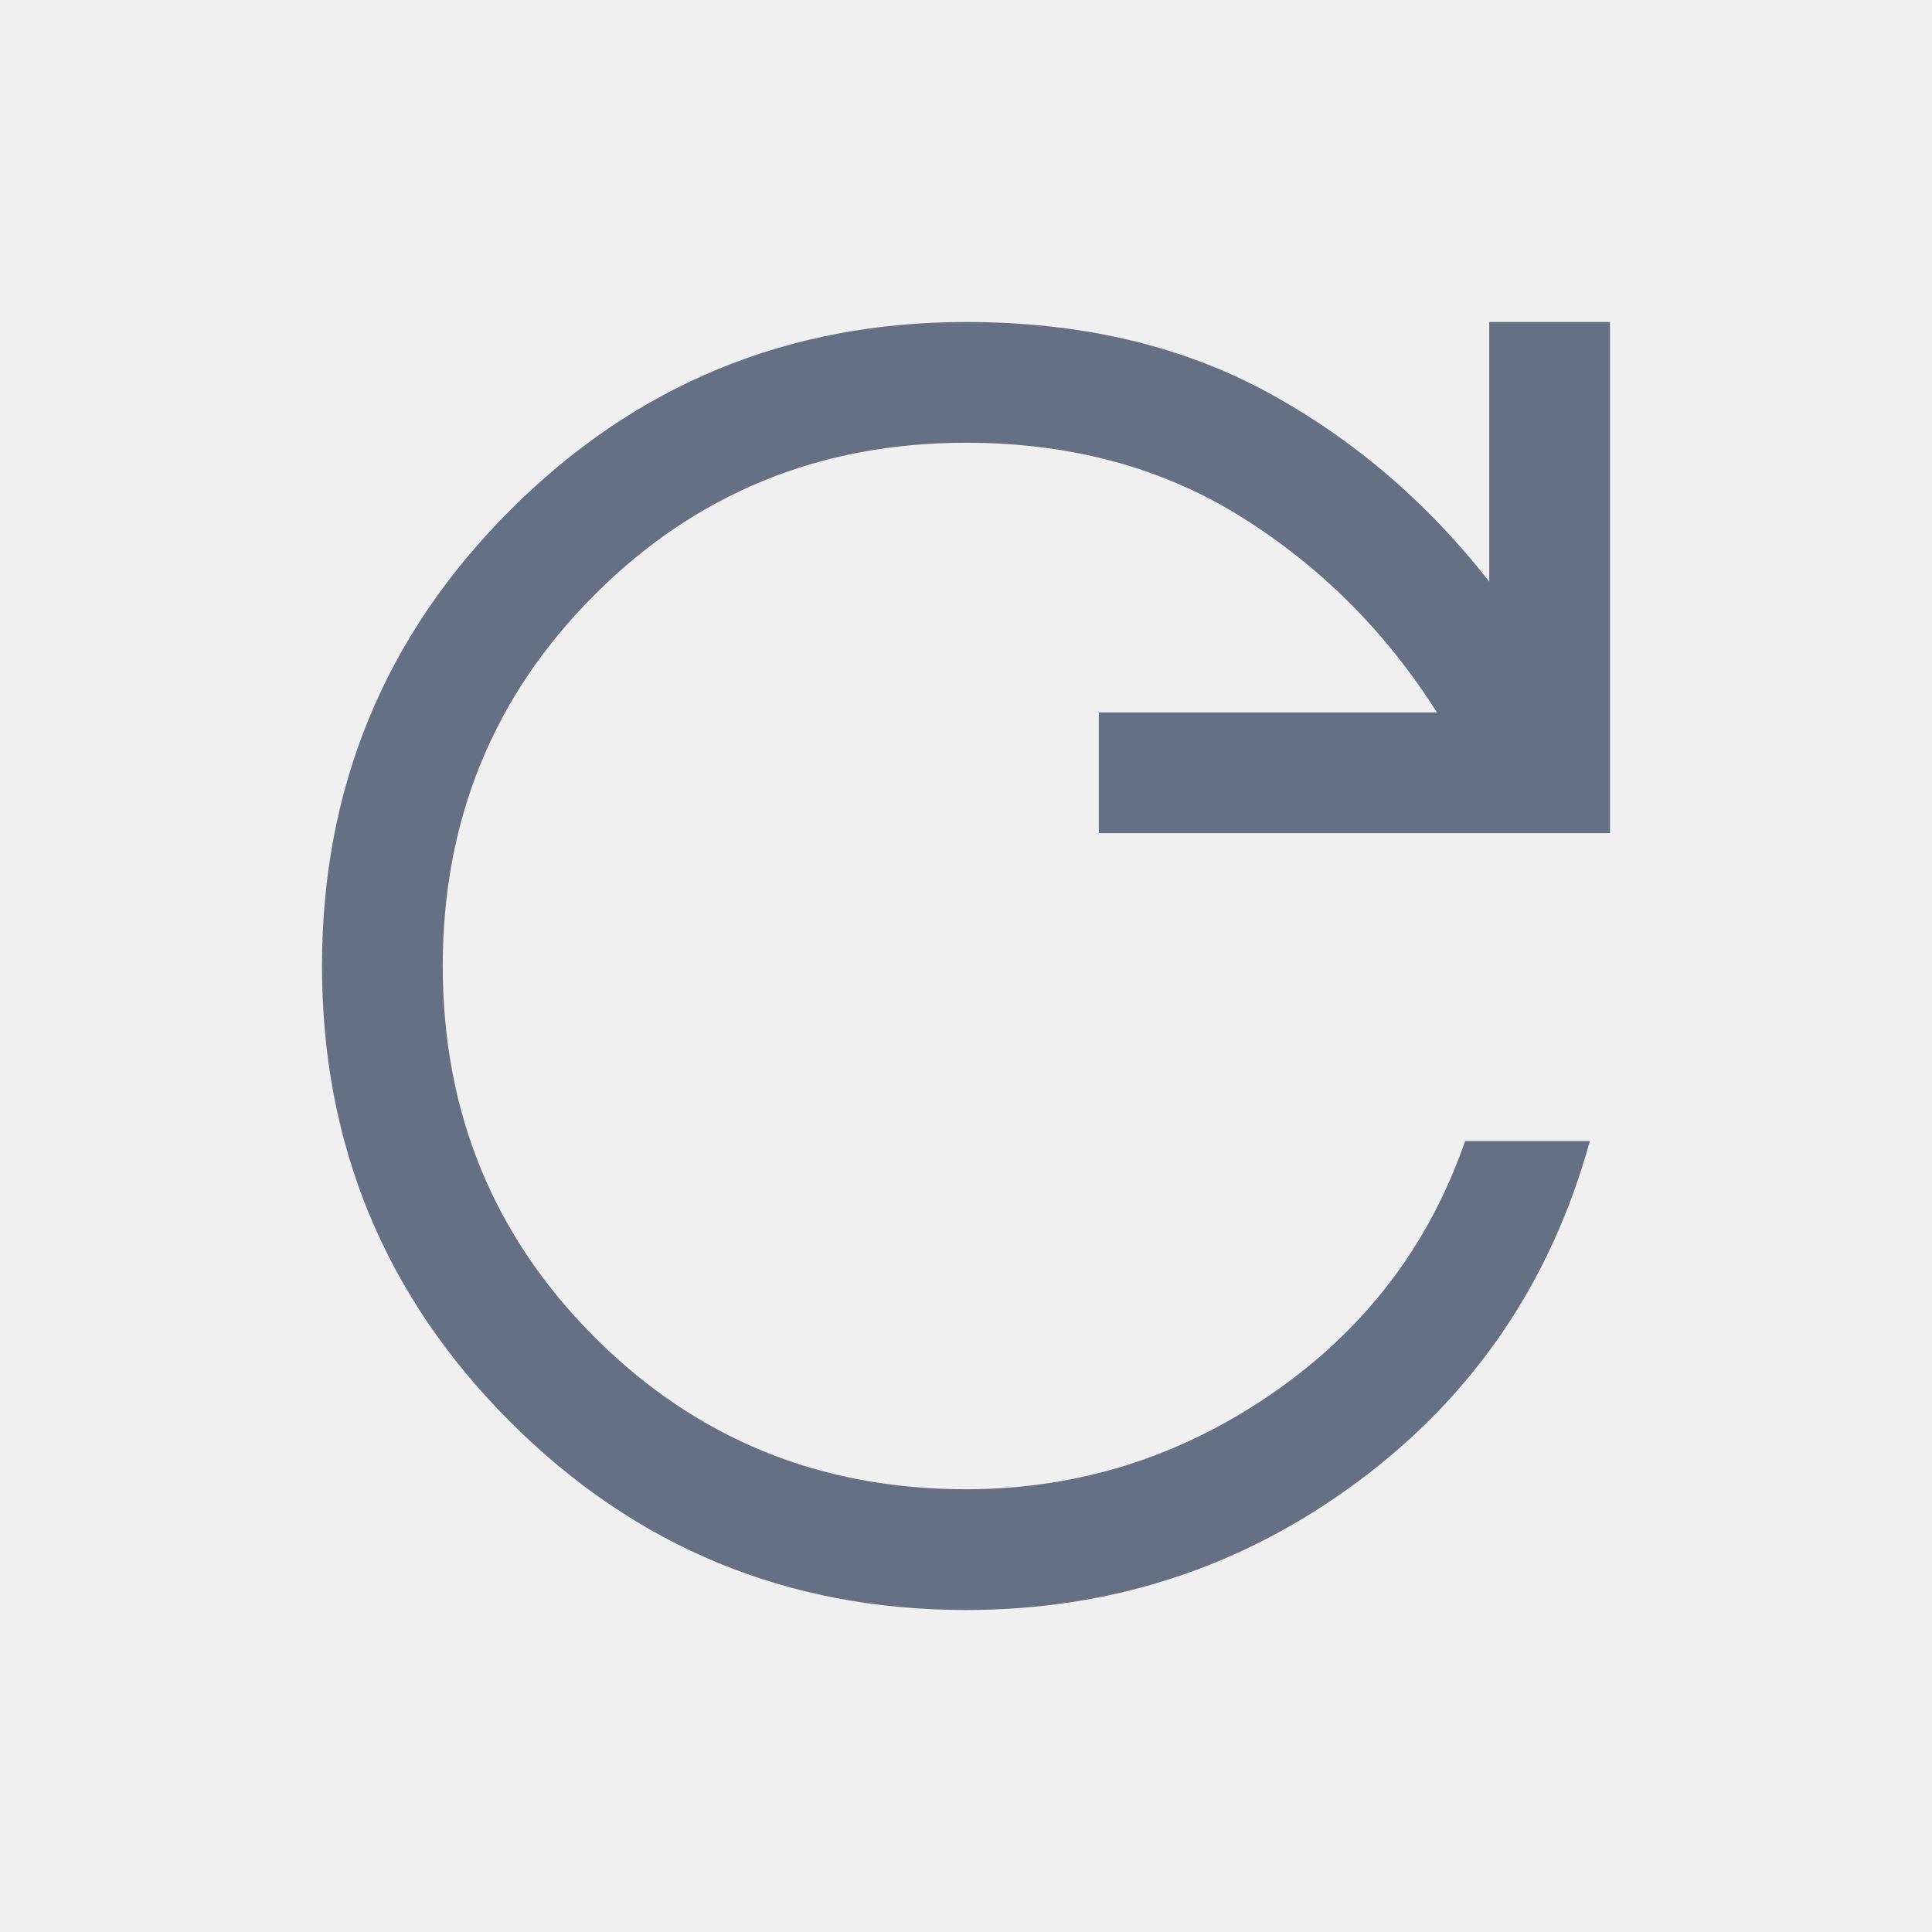
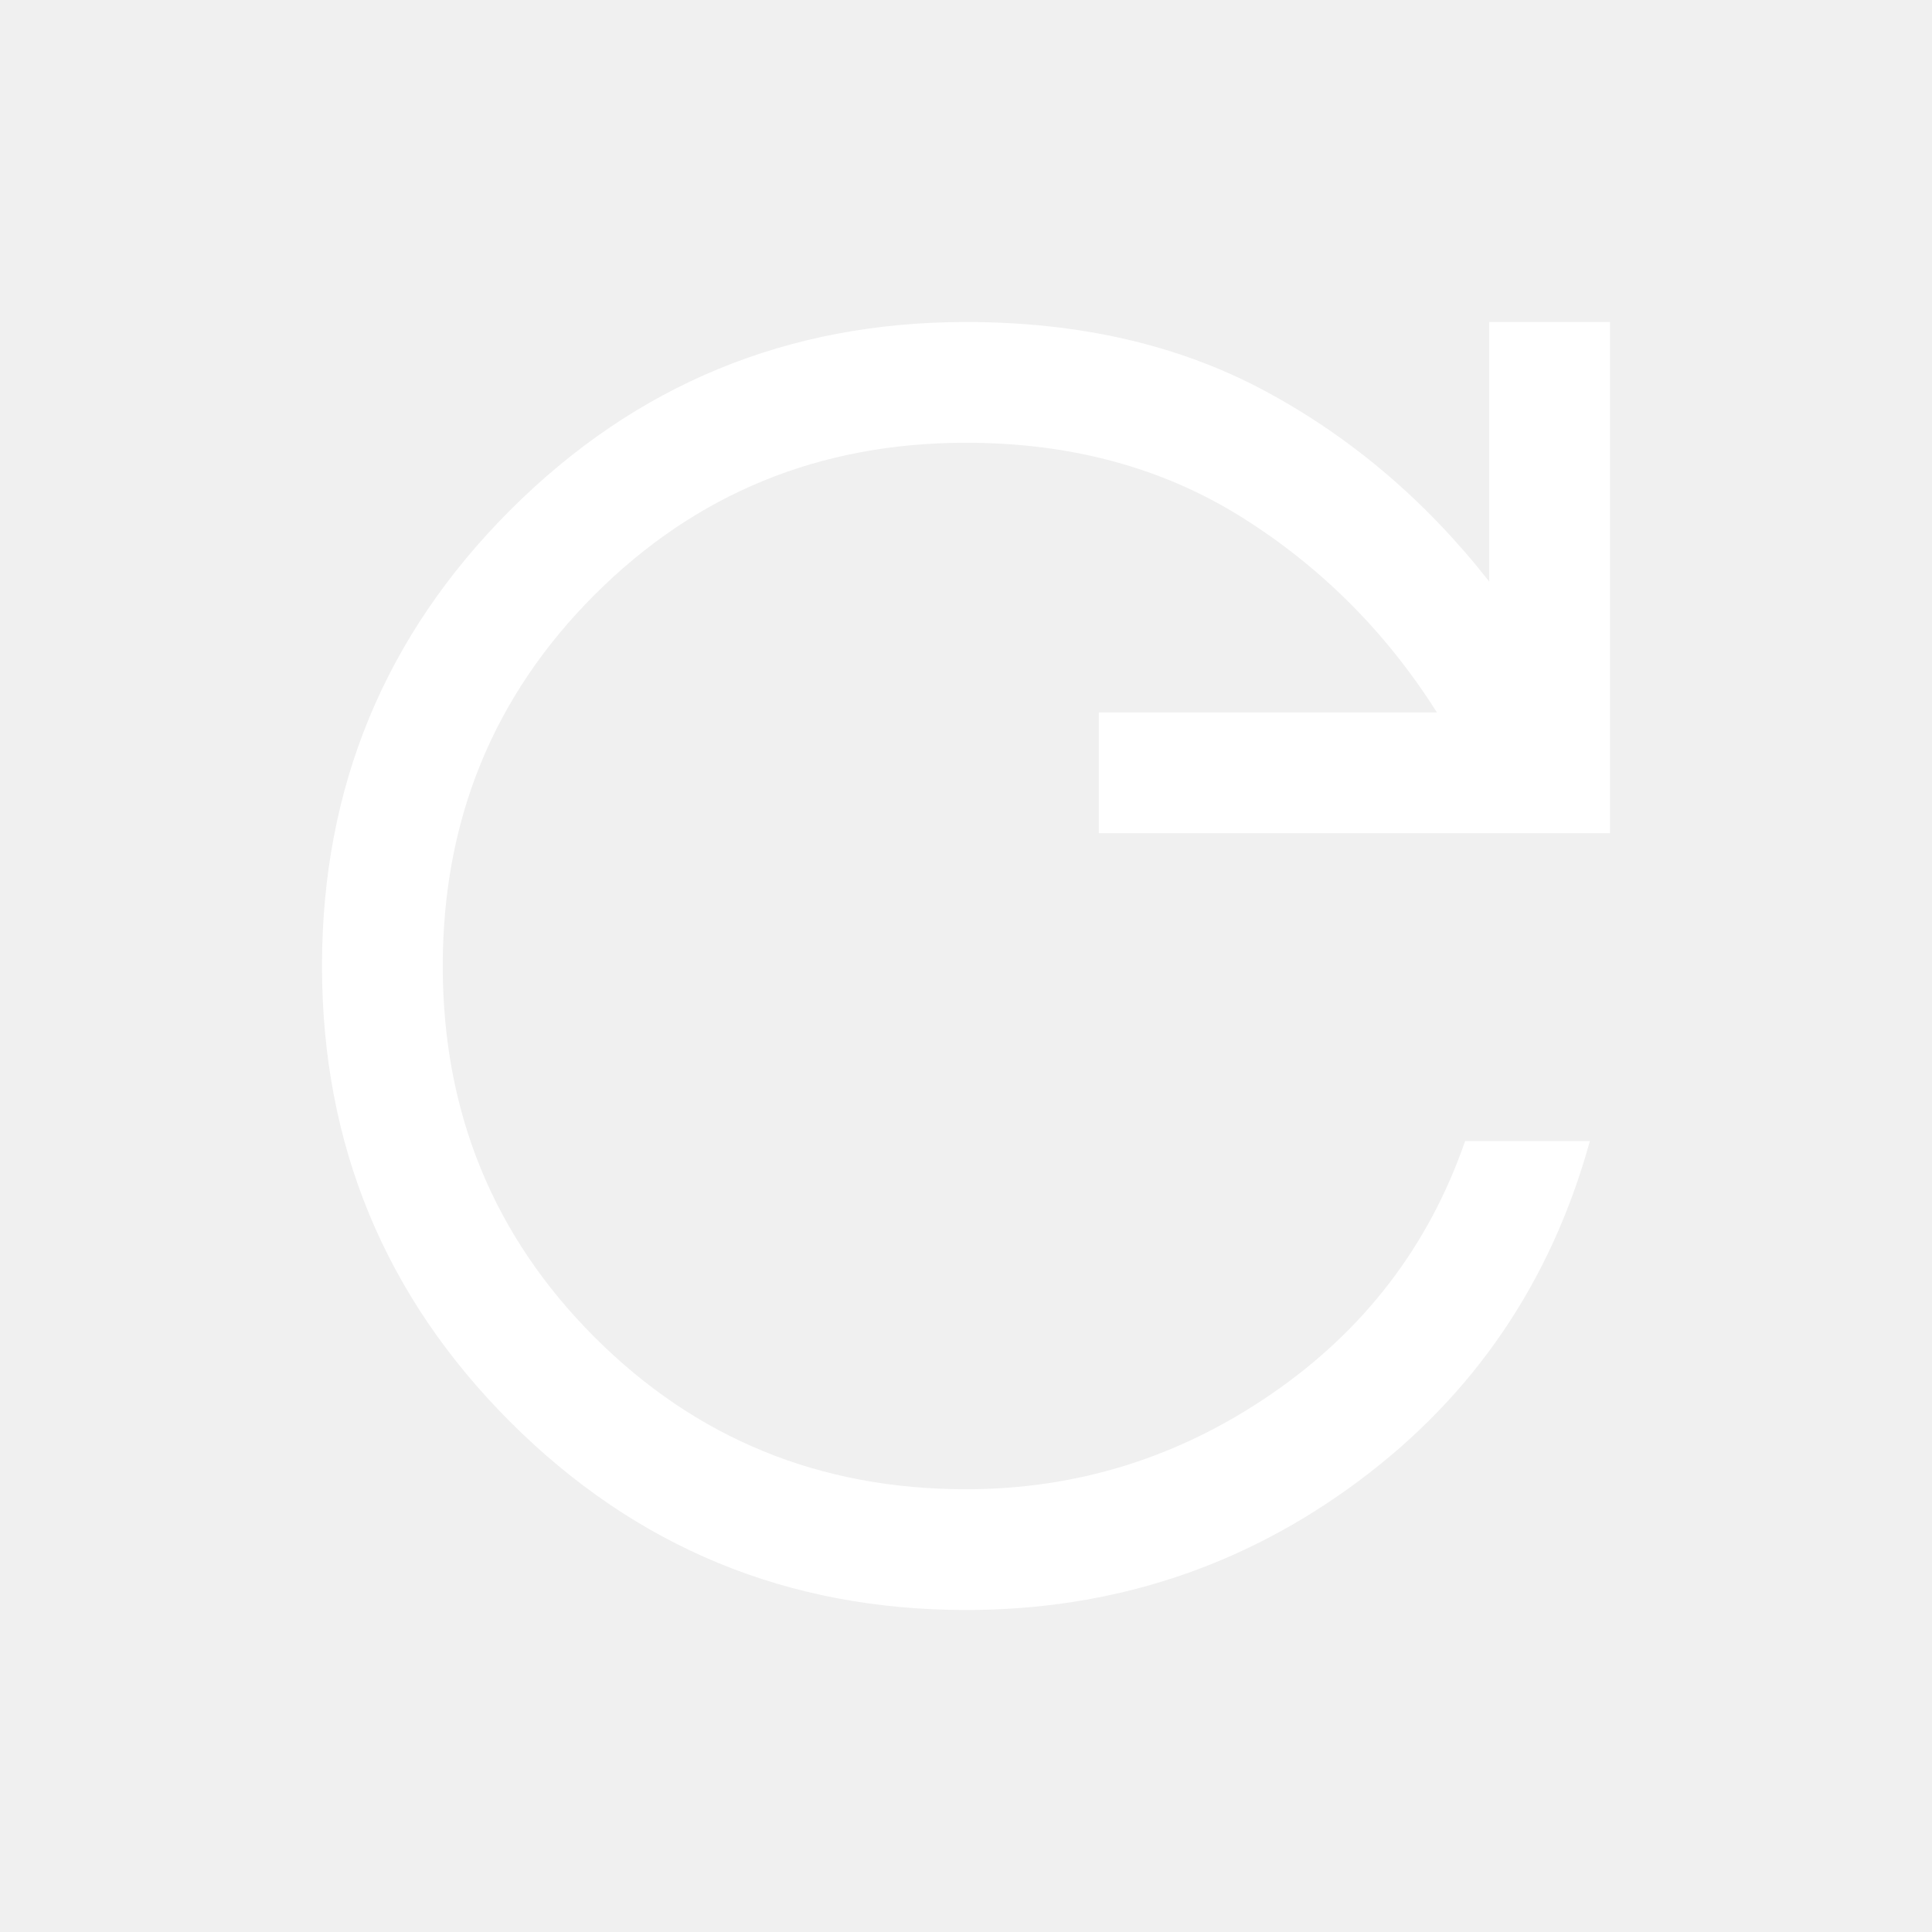
- <svg xmlns="http://www.w3.org/2000/svg" width="48" height="48" viewBox="0 0 48 48" fill="none">
-   <path d="M24 40C19.567 40 15.792 38.442 12.675 35.325C9.558 32.208 8 28.433 8 24C8 19.567 9.558 15.792 12.675 12.675C15.792 9.558 19.567 8 24 8C26.833 8 29.317 8.575 31.45 9.725C33.583 10.875 35.433 12.45 37 14.45V8H40V20.7H27.3V17.7H35.7C34.433 15.7 32.817 14.083 30.85 12.85C28.883 11.617 26.6 11 24 11C20.367 11 17.292 12.258 14.775 14.775C12.258 17.292 11 20.367 11 24C11 27.633 12.258 30.708 14.775 33.225C17.292 35.742 20.367 37 24 37C26.767 37 29.3 36.208 31.6 34.625C33.9 33.042 35.5 30.95 36.4 28.35H39.5C38.533 31.85 36.617 34.667 33.75 36.8C30.883 38.933 27.633 40 24 40Z" fill="#667085" />
+ <svg xmlns="http://www.w3.org/2000/svg" width="48" height="48" viewBox="0 0 48 48" fill="none" version="1.1" id="svg1">
+   <defs id="defs1" />
+   <path d="M24 40C19.567 40 15.792 38.442 12.675 35.325C9.558 32.208 8 28.433 8 24C8 19.567 9.558 15.792 12.675 12.675C15.792 9.558 19.567 8 24 8C26.833 8 29.317 8.575 31.45 9.725C33.583 10.875 35.433 12.45 37 14.45V8H40V20.7H27.3V17.7H35.7C34.433 15.7 32.817 14.083 30.85 12.85C28.883 11.617 26.6 11 24 11C20.367 11 17.292 12.258 14.775 14.775C12.258 17.292 11 20.367 11 24C11 27.633 12.258 30.708 14.775 33.225C17.292 35.742 20.367 37 24 37C26.767 37 29.3 36.208 31.6 34.625C33.9 33.042 35.5 30.95 36.4 28.35H39.5C38.533 31.85 36.617 34.667 33.75 36.8C30.883 38.933 27.633 40 24 40Z" fill="#667085" id="path1" style="fill:#ffffff;fill-opacity:1" />
</svg>
